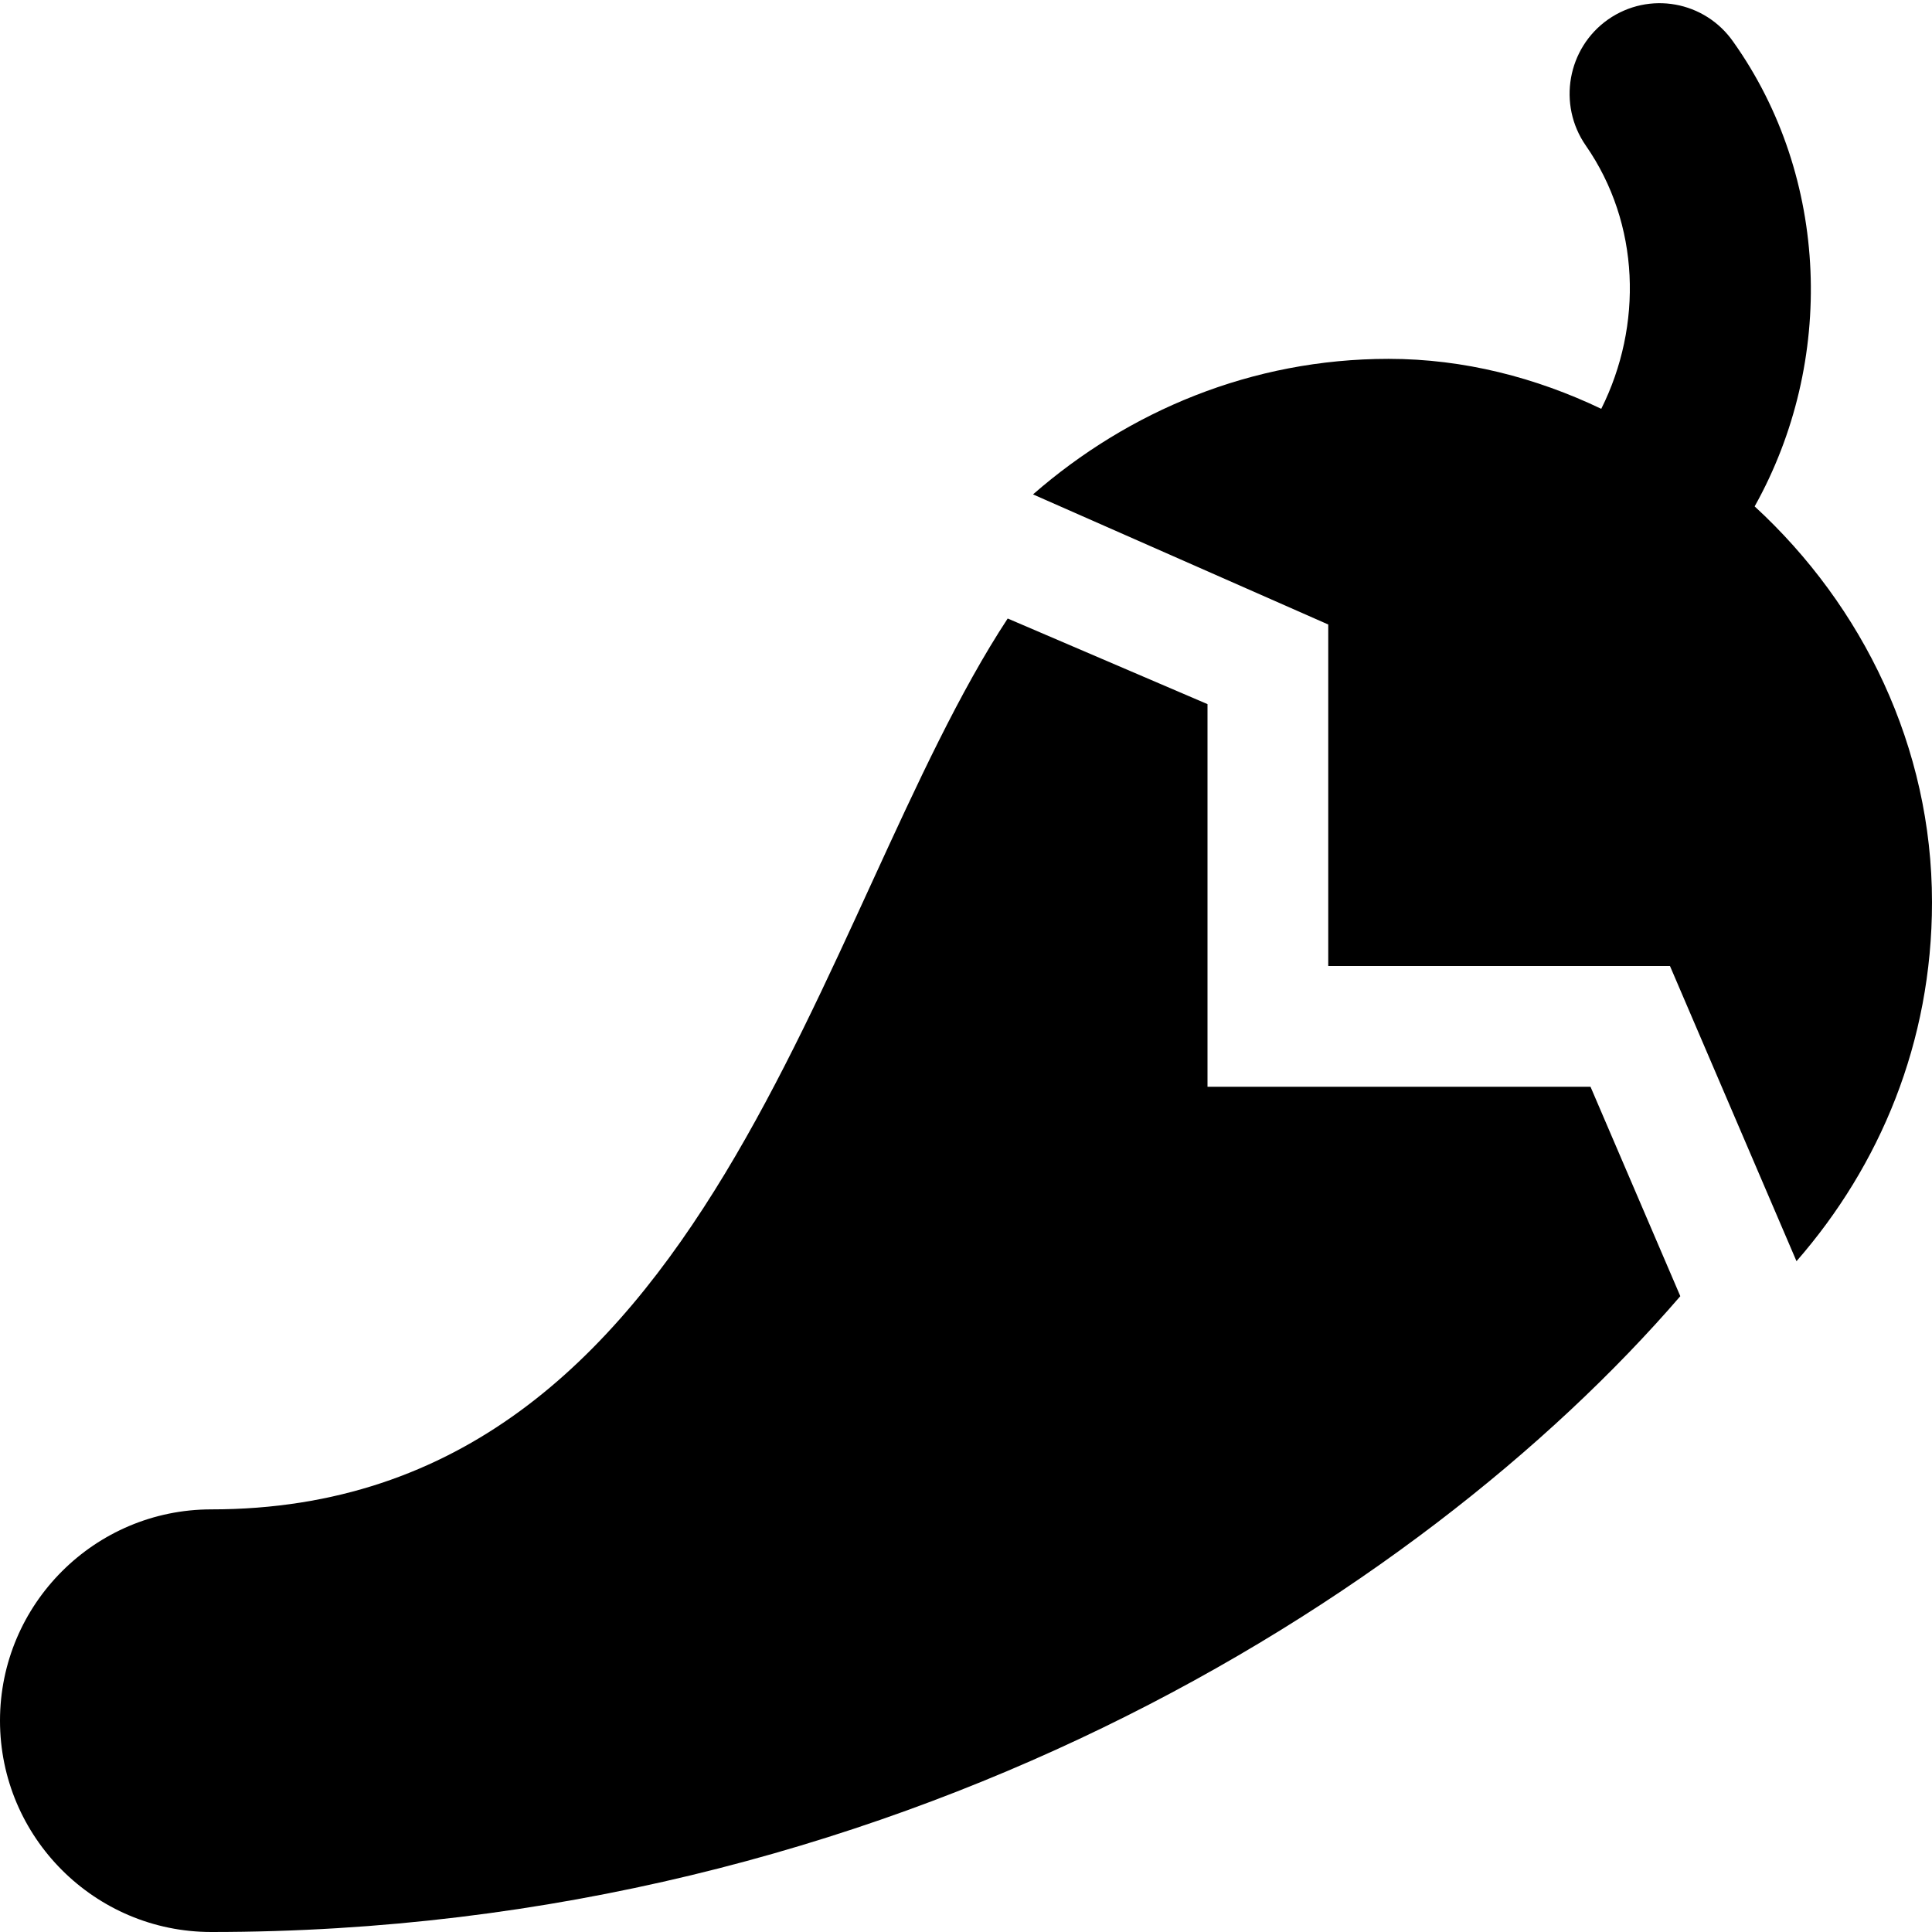
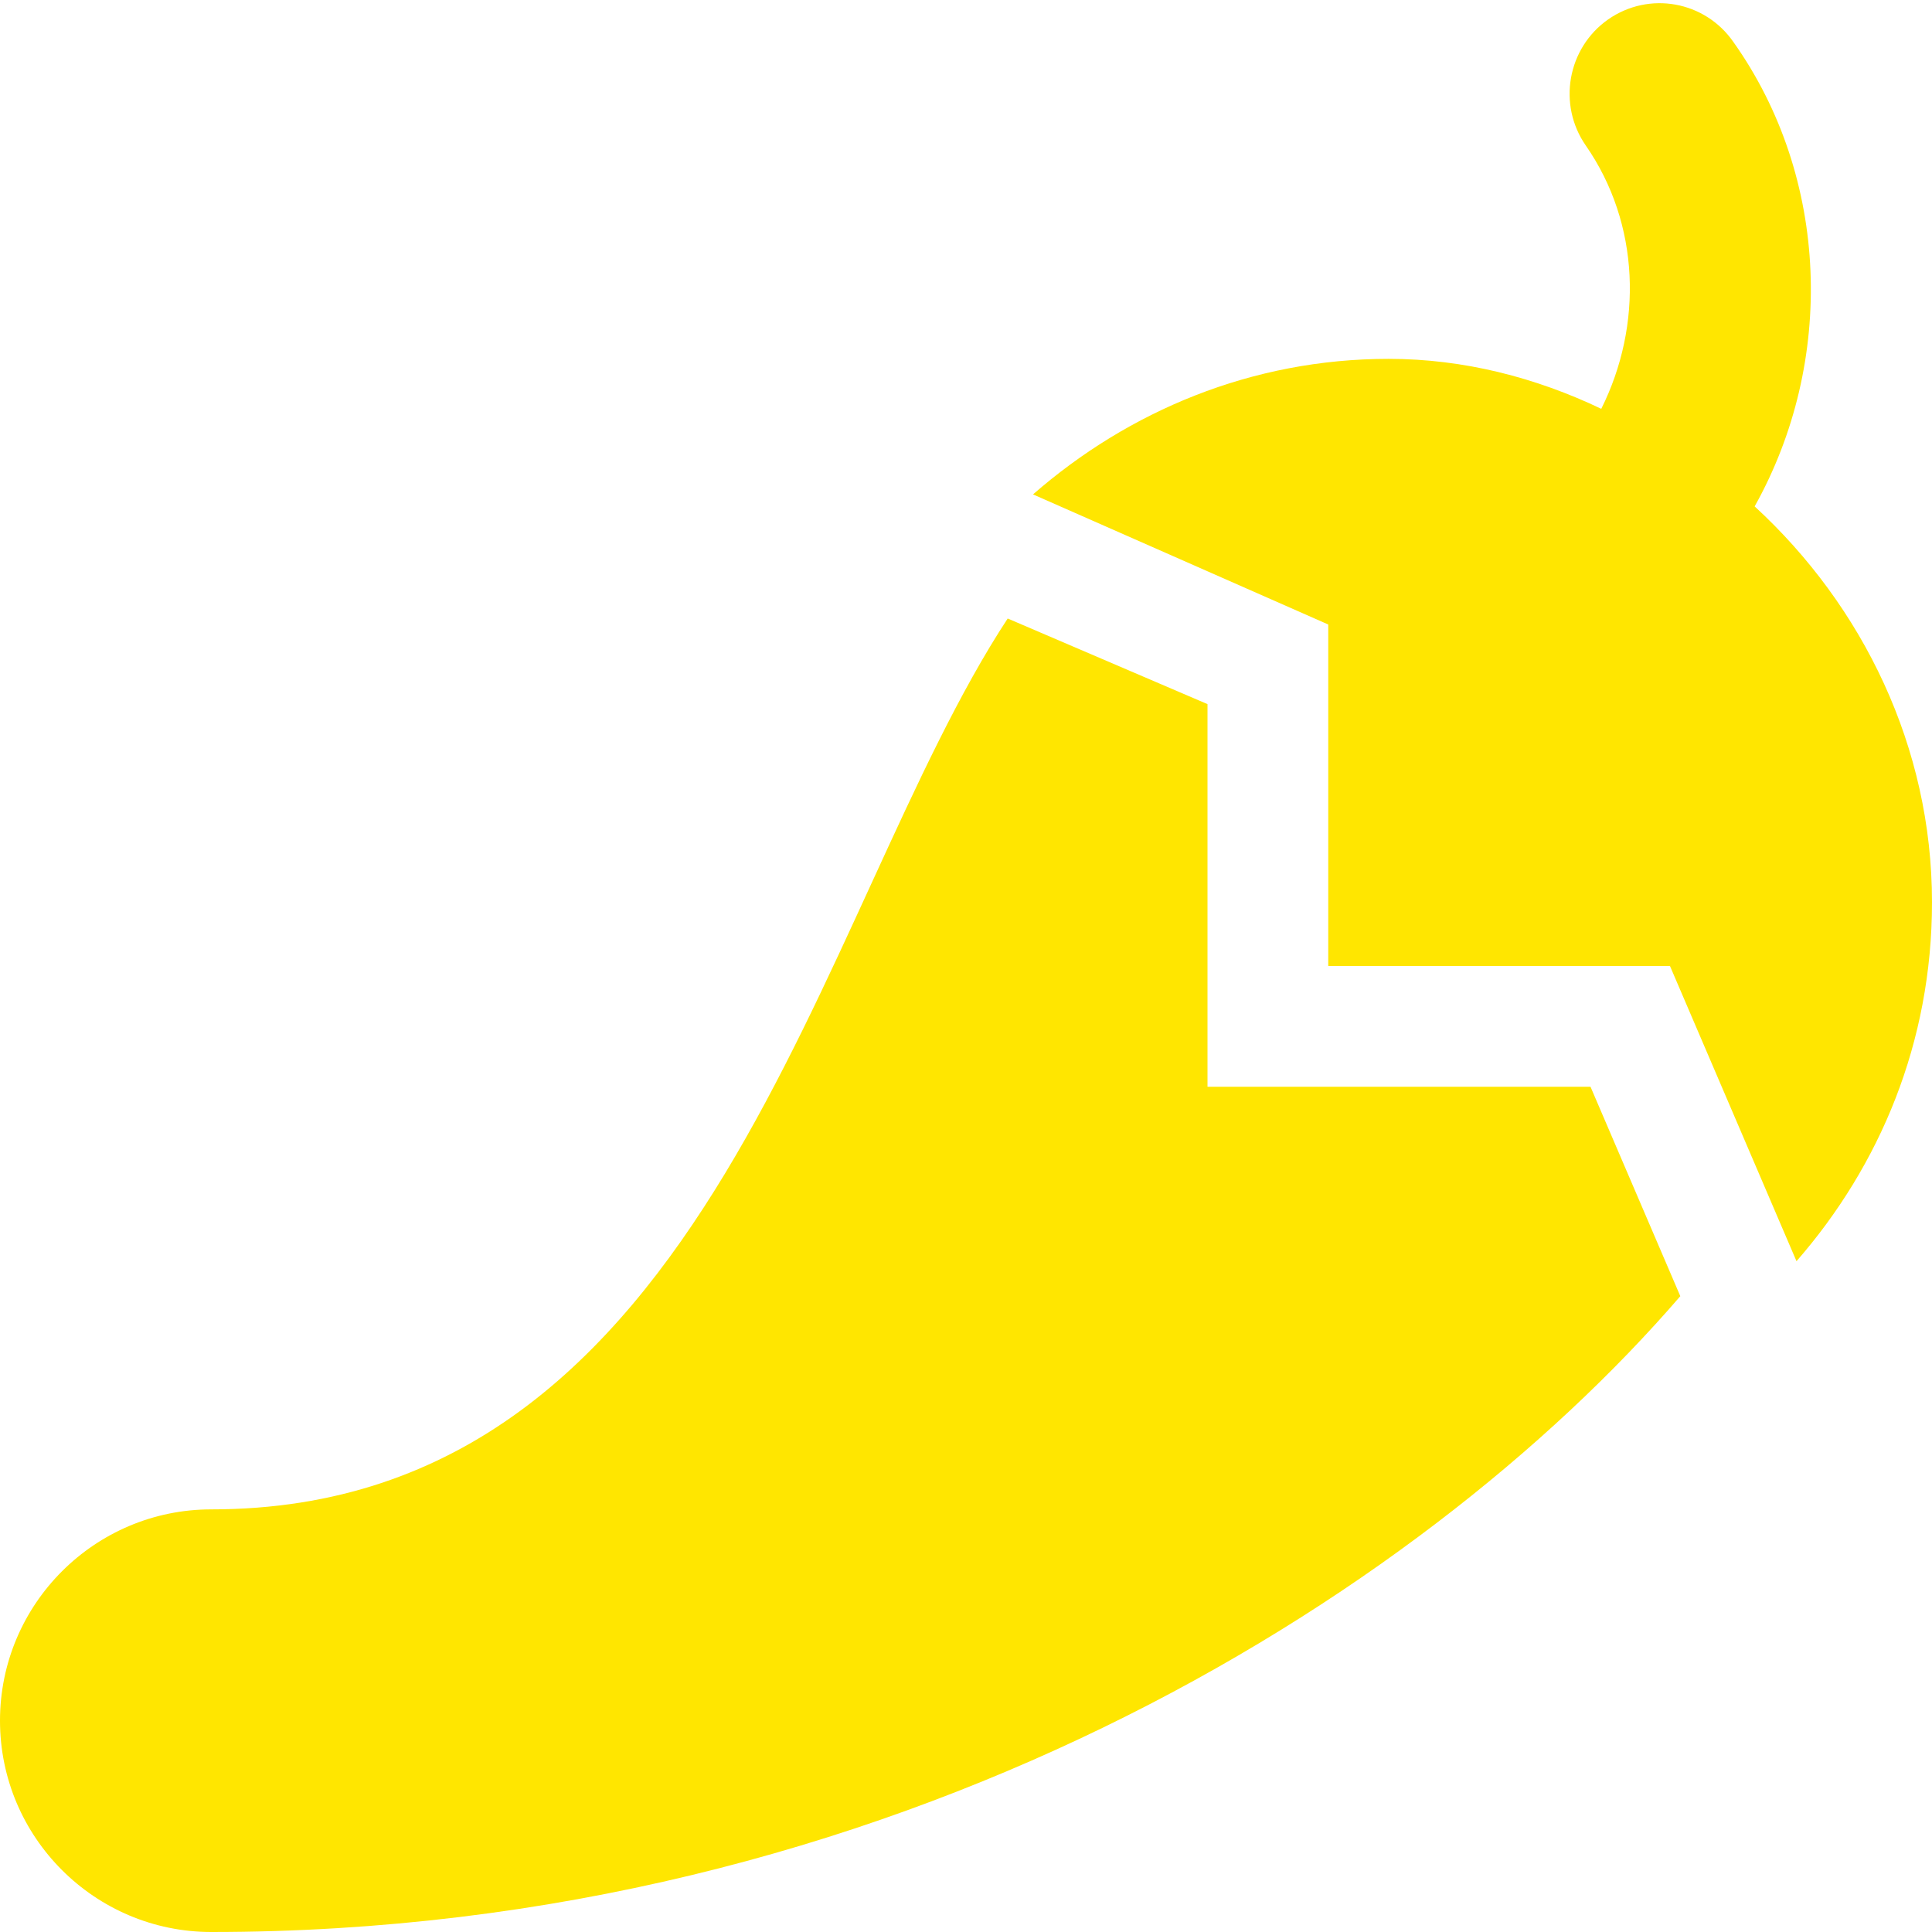
<svg xmlns="http://www.w3.org/2000/svg" viewBox="0 0 512 512">
-   <path d="M465 134.2c21.46-38.38 19.87-87.17-5.65-123.1c-7.541-10.83-22.31-13.53-33.2-5.938c-10.77 7.578-13.44 22.55-5.896 33.41c14.41 20.76 15.13 47.69 4.098 69.77C407.1 100.1 388 95.1 368 95.1c-36.23 0-68.93 13.83-94.24 35.92L352 165.5V256h90.56l33.53 78.23C498.2 308.9 512 276.2 512 239.1C512 198 493.7 160.6 465 134.2zM320 288V186.6l-52.95-22.69C216.2 241.3 188.5 400 56 400C25.13 400 0 425.1 0 456S25.13 512 56 512c180.3 0 320.1-88.27 389.3-168.5L421.5 288H320z" />
+   <path fill="#FFE600" d="M465 134.2c21.46-38.38 19.87-87.17-5.65-123.1c-7.541-10.83-22.31-13.53-33.2-5.938c-10.77 7.578-13.44 22.55-5.896 33.41c14.41 20.76 15.13 47.69 4.098 69.77C407.1 100.1 388 95.1 368 95.1c-36.23 0-68.93 13.83-94.24 35.92L352 165.5V256h90.56l33.53 78.23C498.2 308.9 512 276.2 512 239.1C512 198 493.7 160.6 465 134.2zM320 288V186.6l-52.95-22.69C216.2 241.3 188.5 400 56 400C25.13 400 0 425.1 0 456S25.13 512 56 512c180.3 0 320.1-88.27 389.3-168.5L421.5 288H320z" />
</svg>
